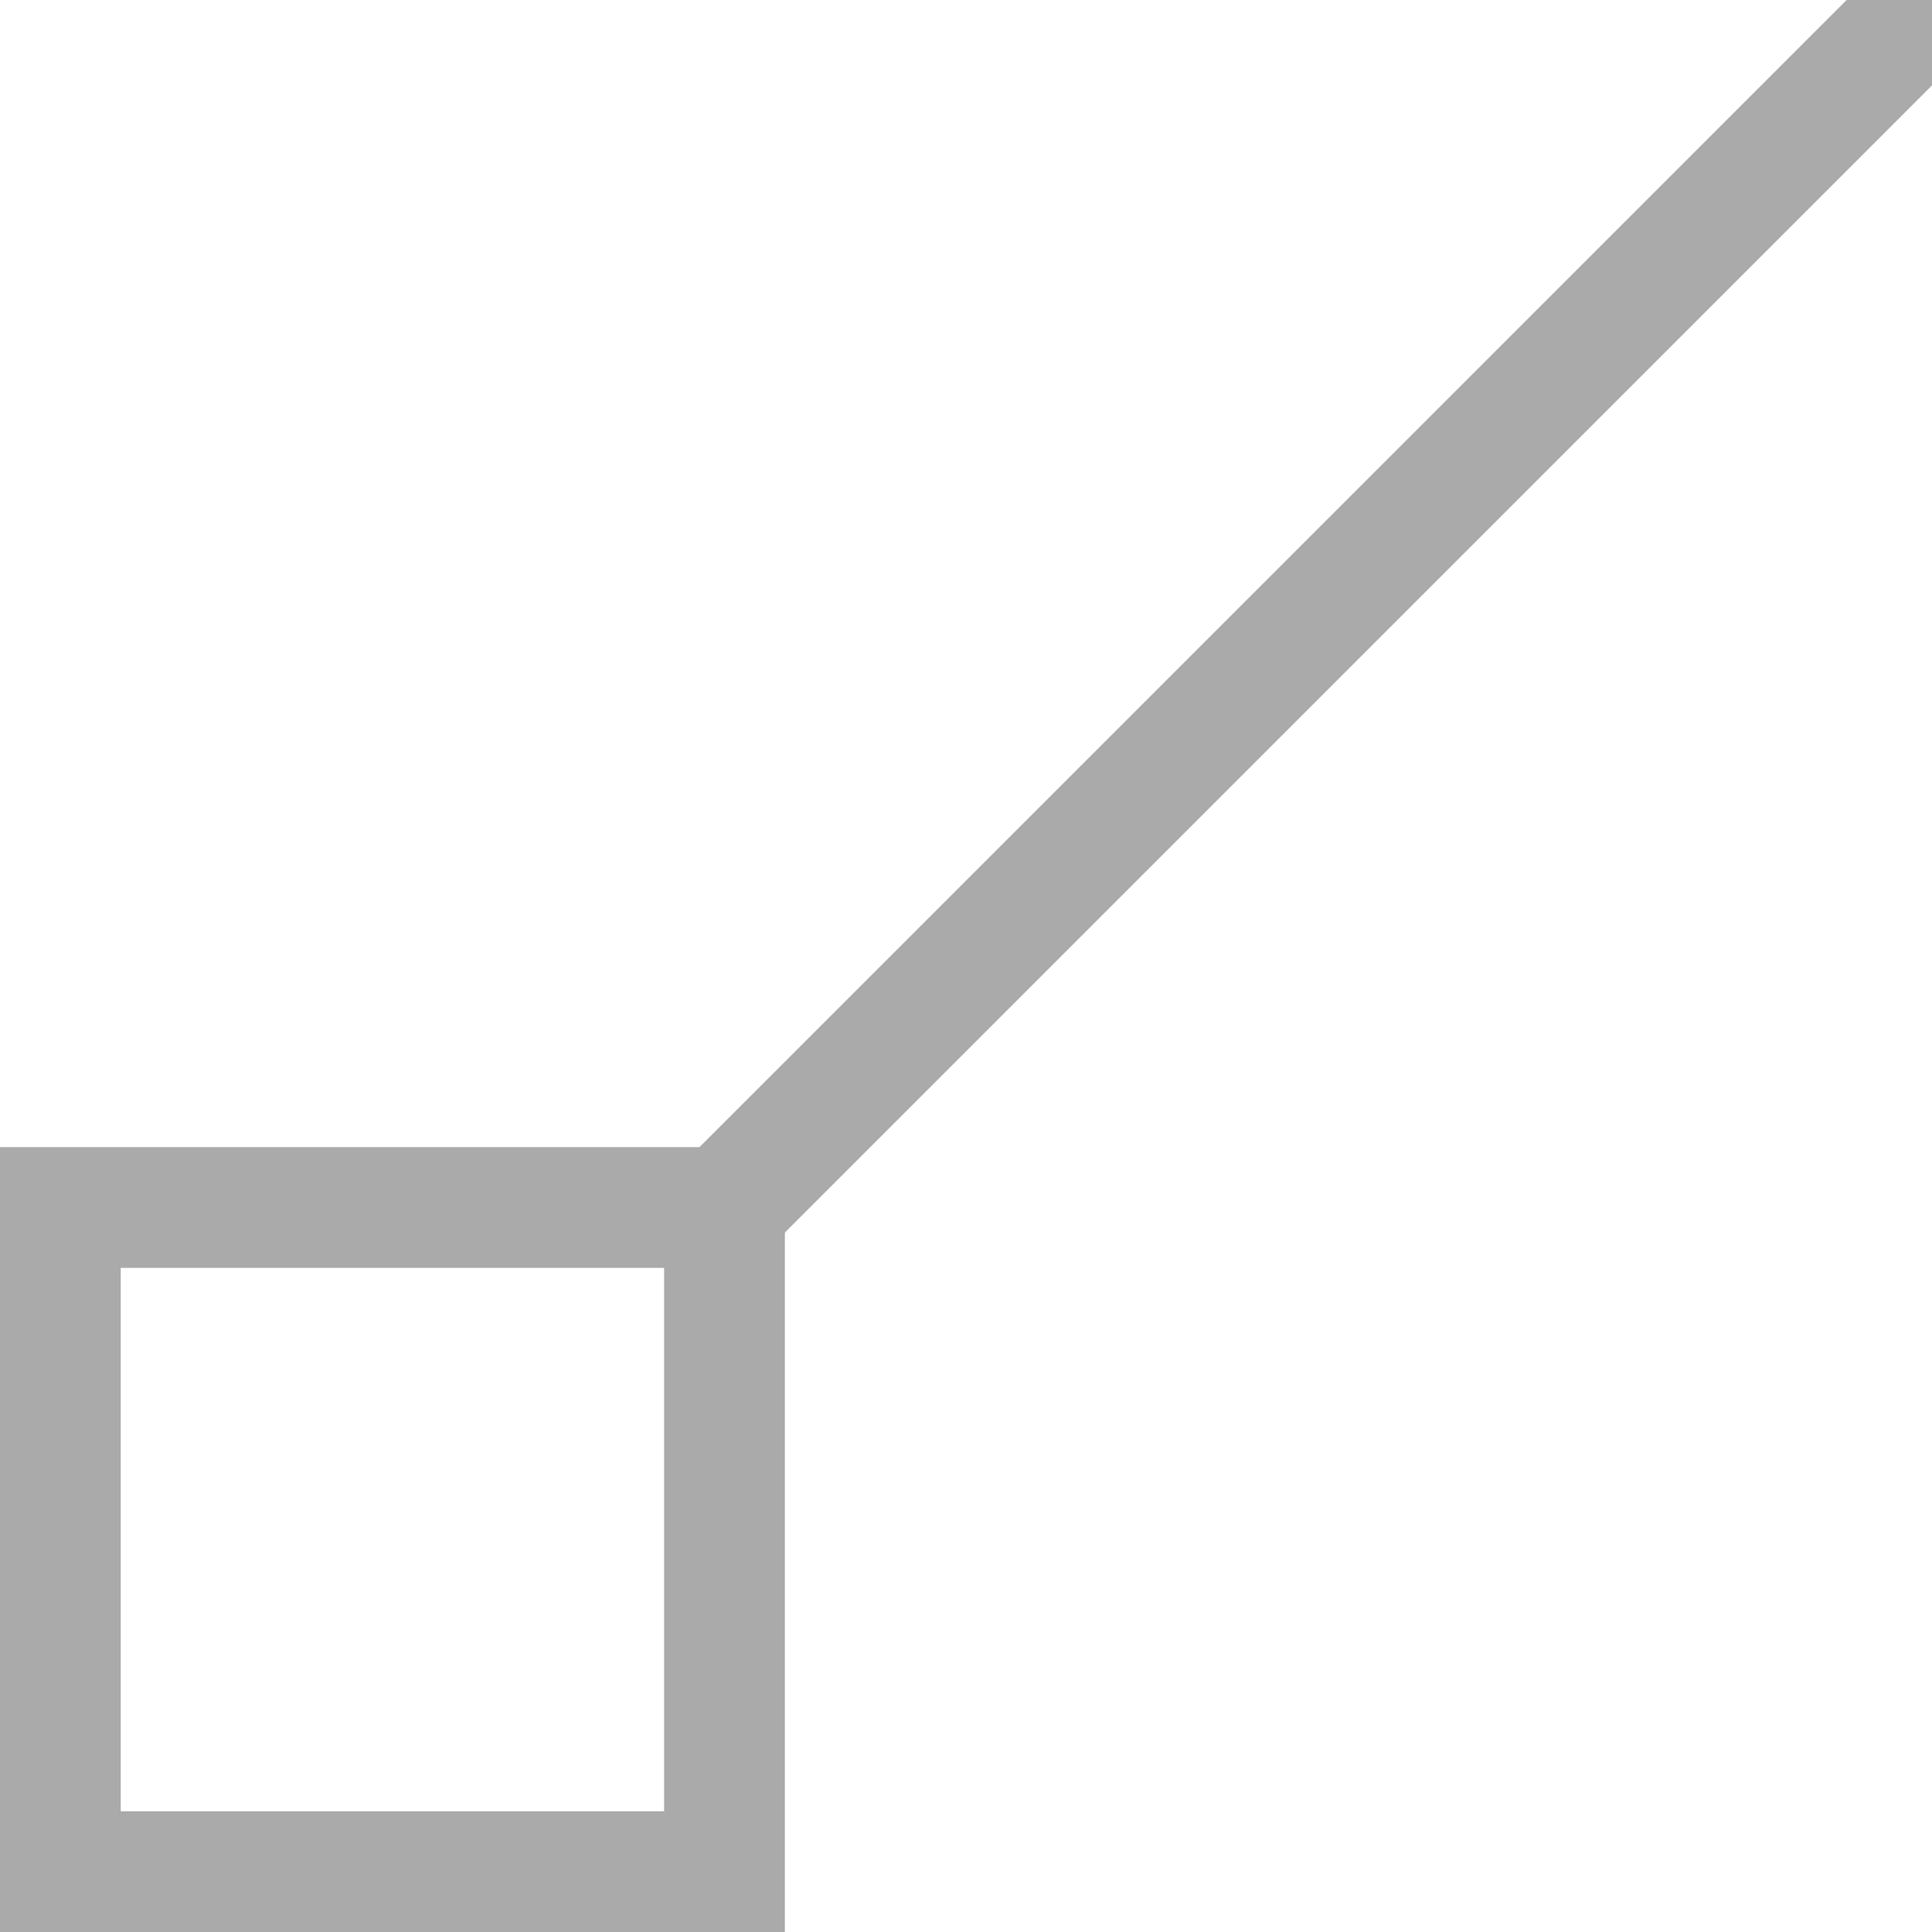
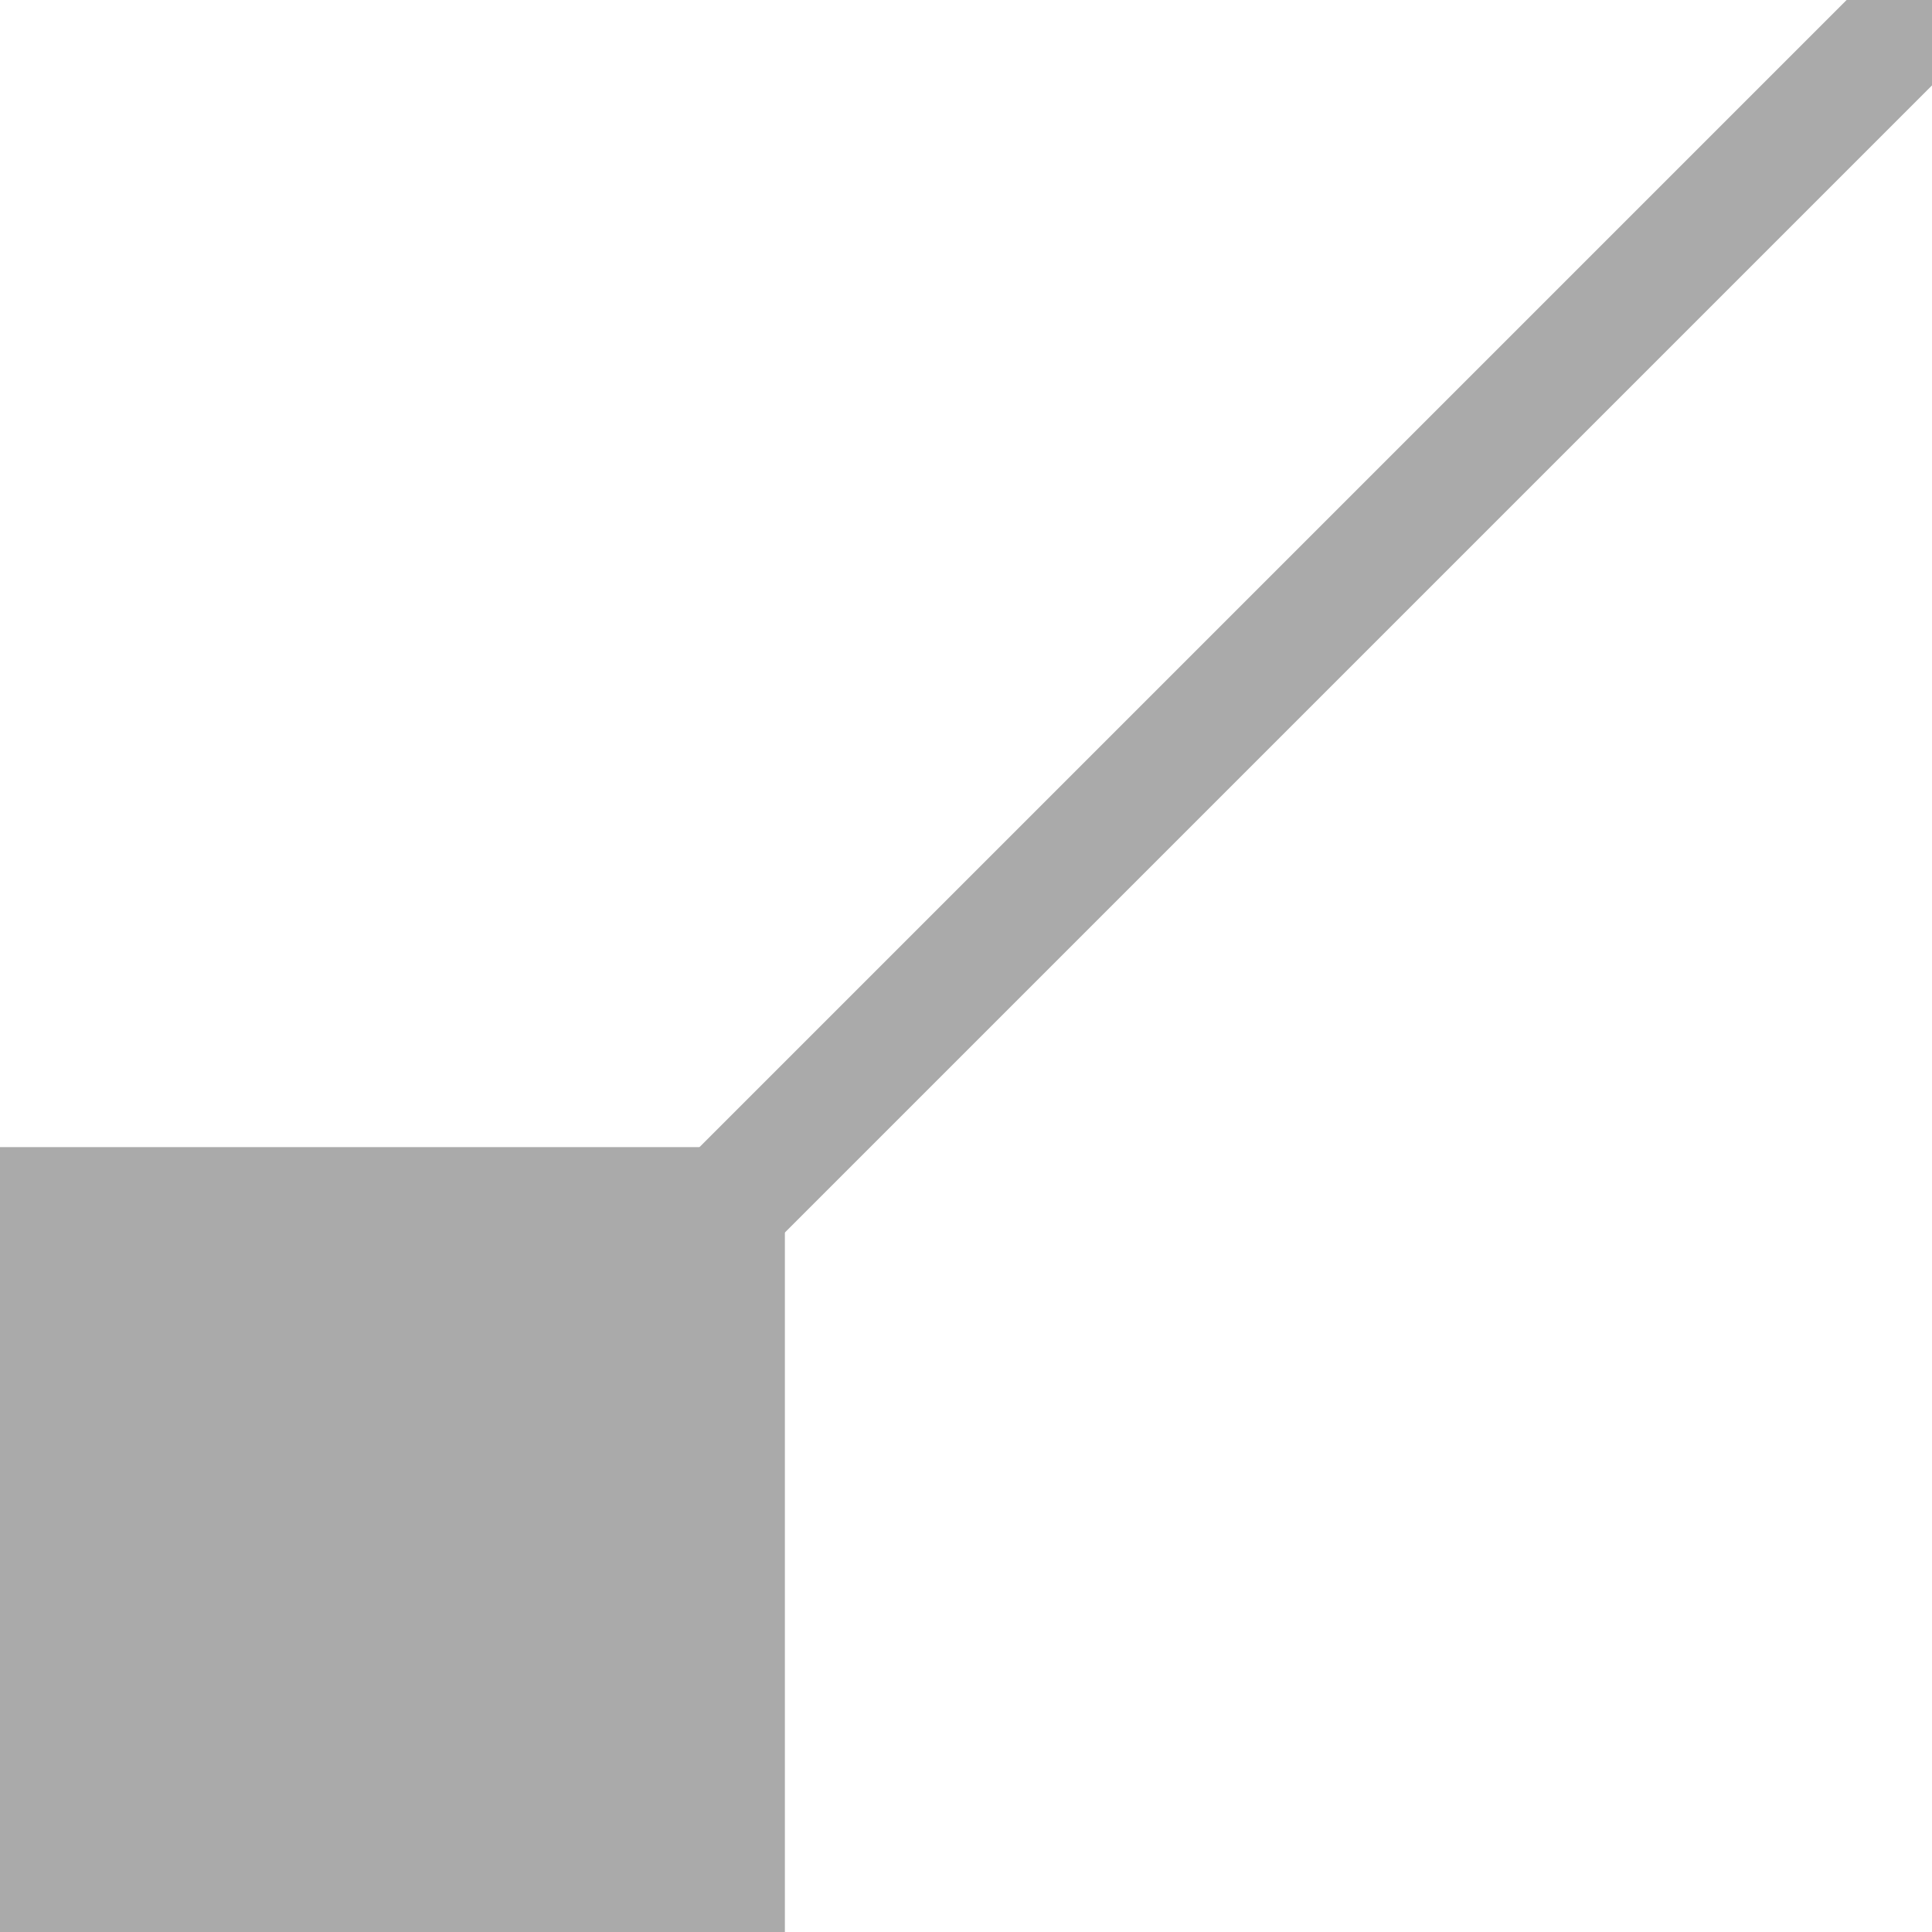
<svg xmlns="http://www.w3.org/2000/svg" id="root" width="16" height="16" viewBox="0 0 16 16">
  <path d="M 6 10 L 16 0" style="fill:none;stroke:#aaaaaa;stroke-width:1" />
-   <path d="M 0.5 16 L 0.5 10 L 6 10 L 6 15.5 L 0.5 15.5" style="fill:none;stroke:#aaaaaa;stroke-width:1" />
+   <path d="M 0.5 16 L 0.5 10 L 6 10 L 6 15.5 L 0.5 15.5" style="fill:#aaaaaa;stroke:#aaaaaa;stroke-width:1" />
</svg>
